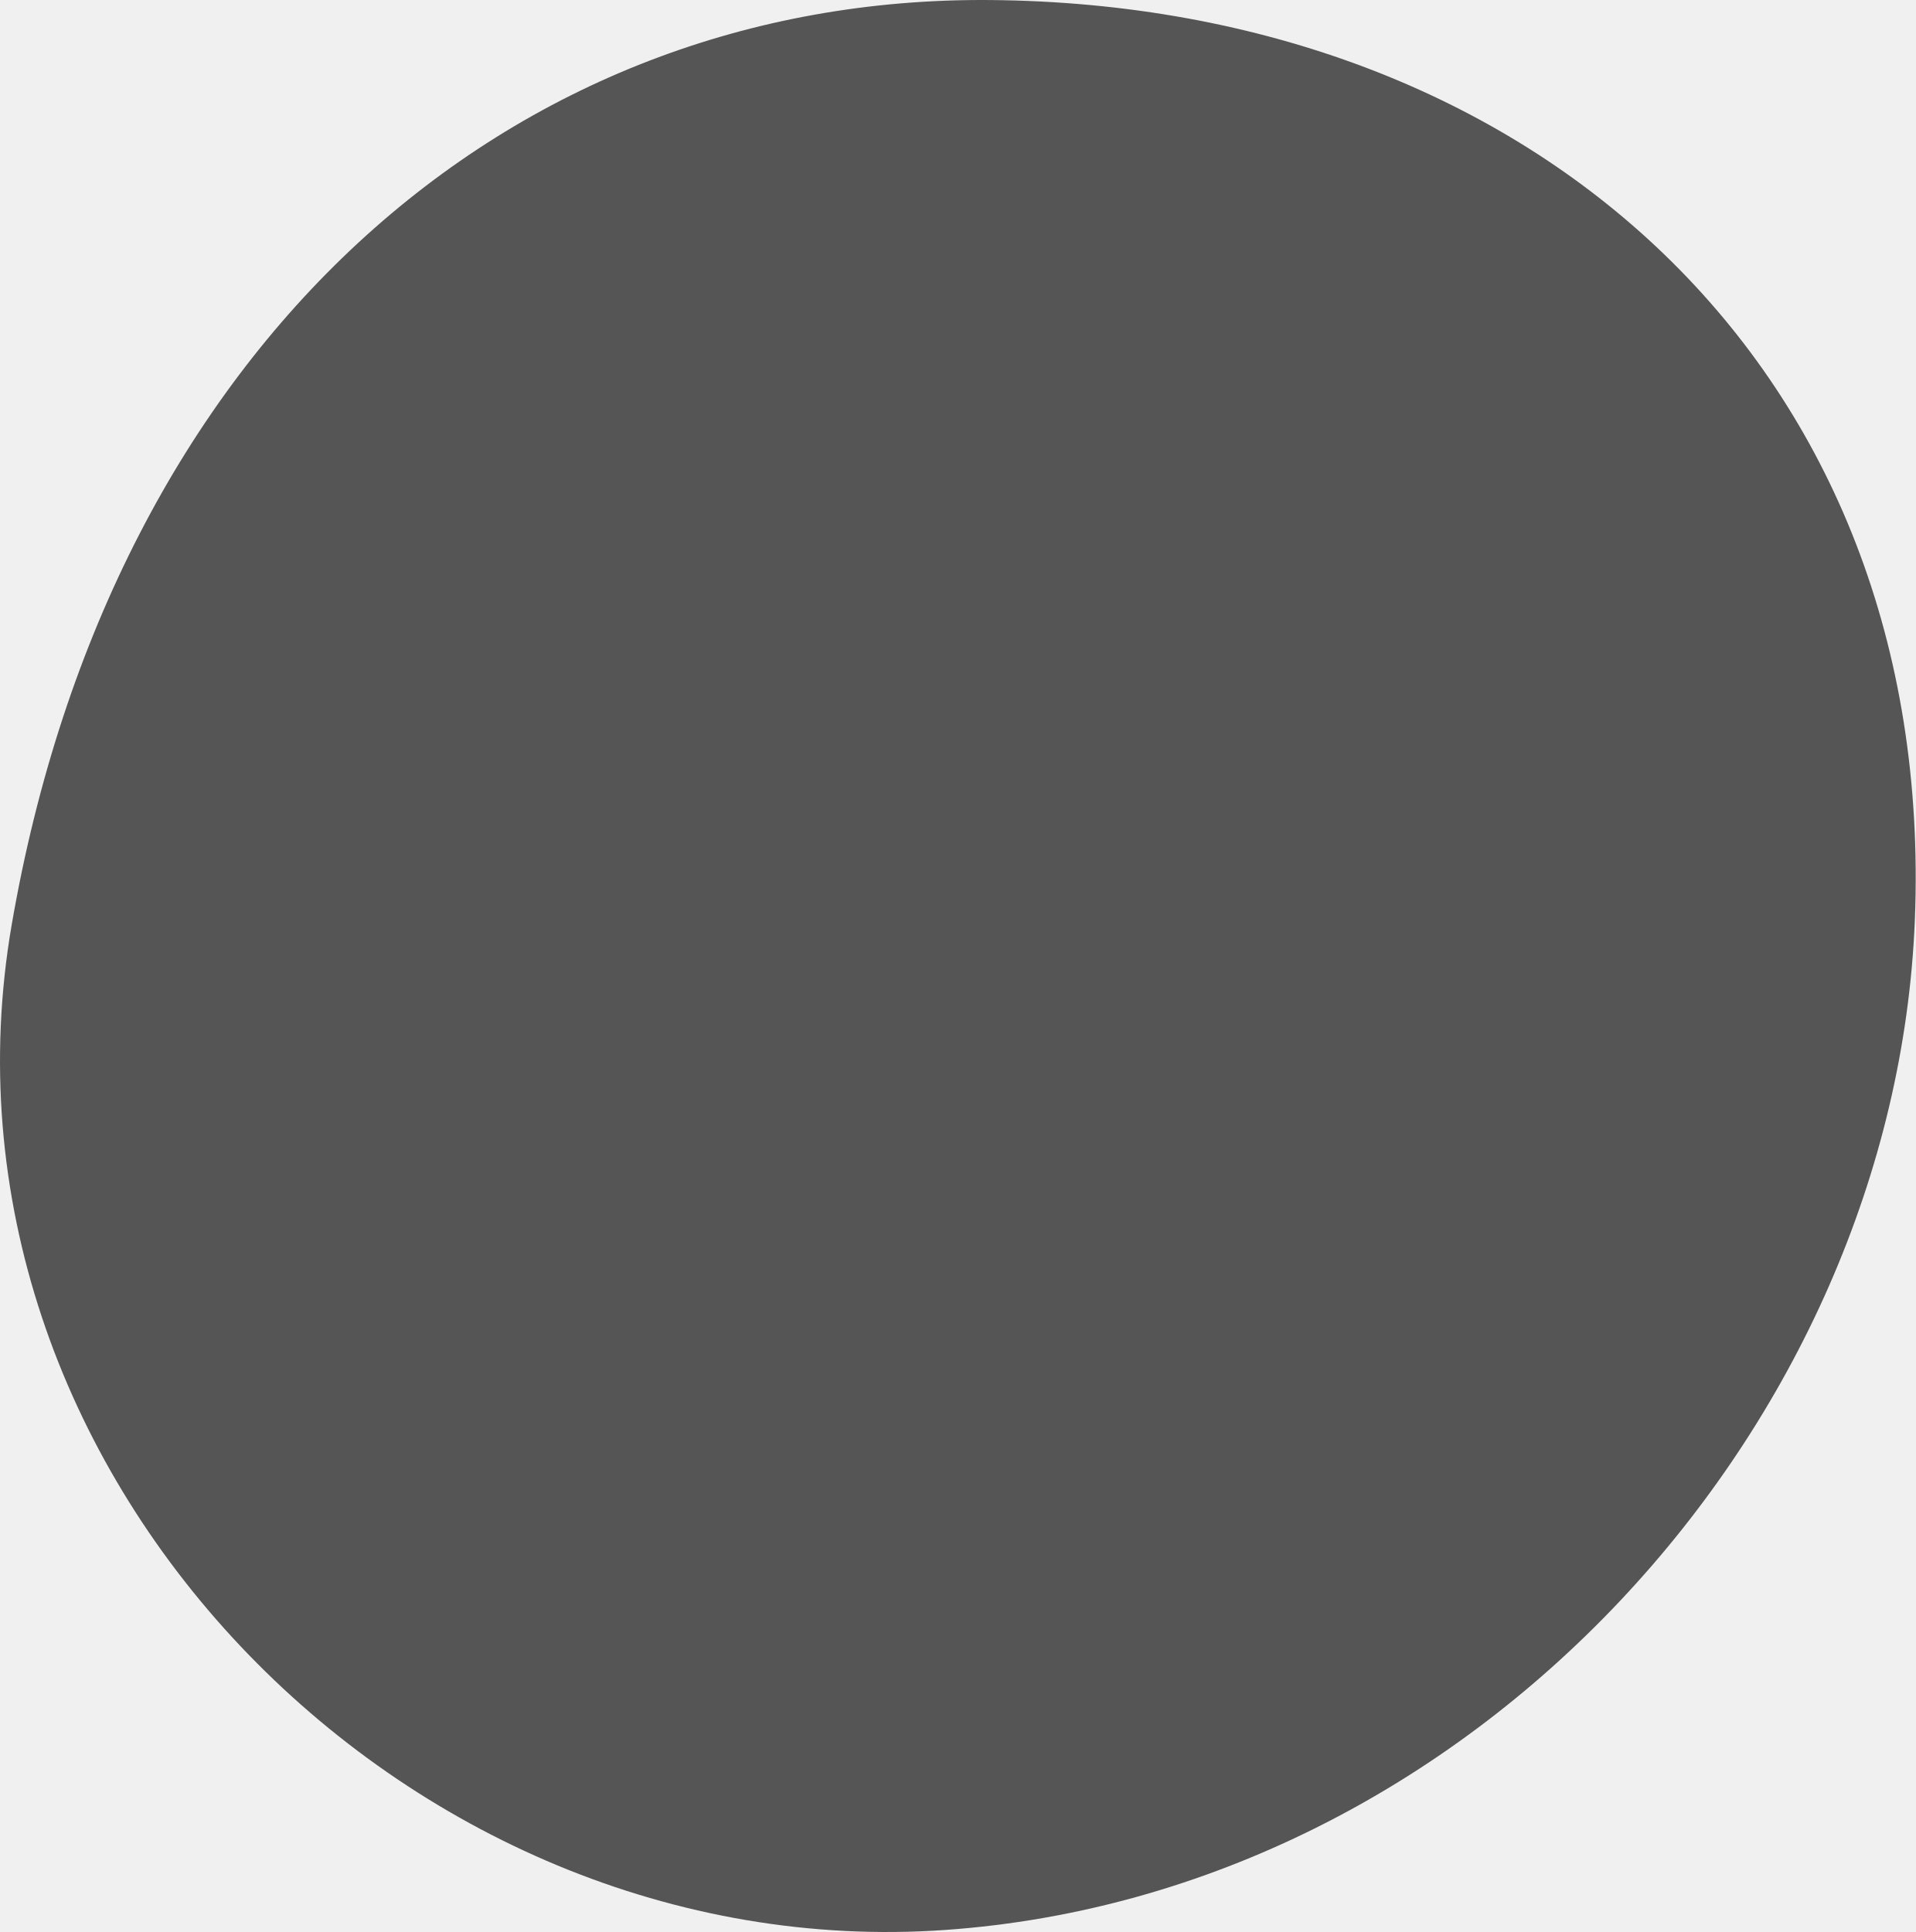
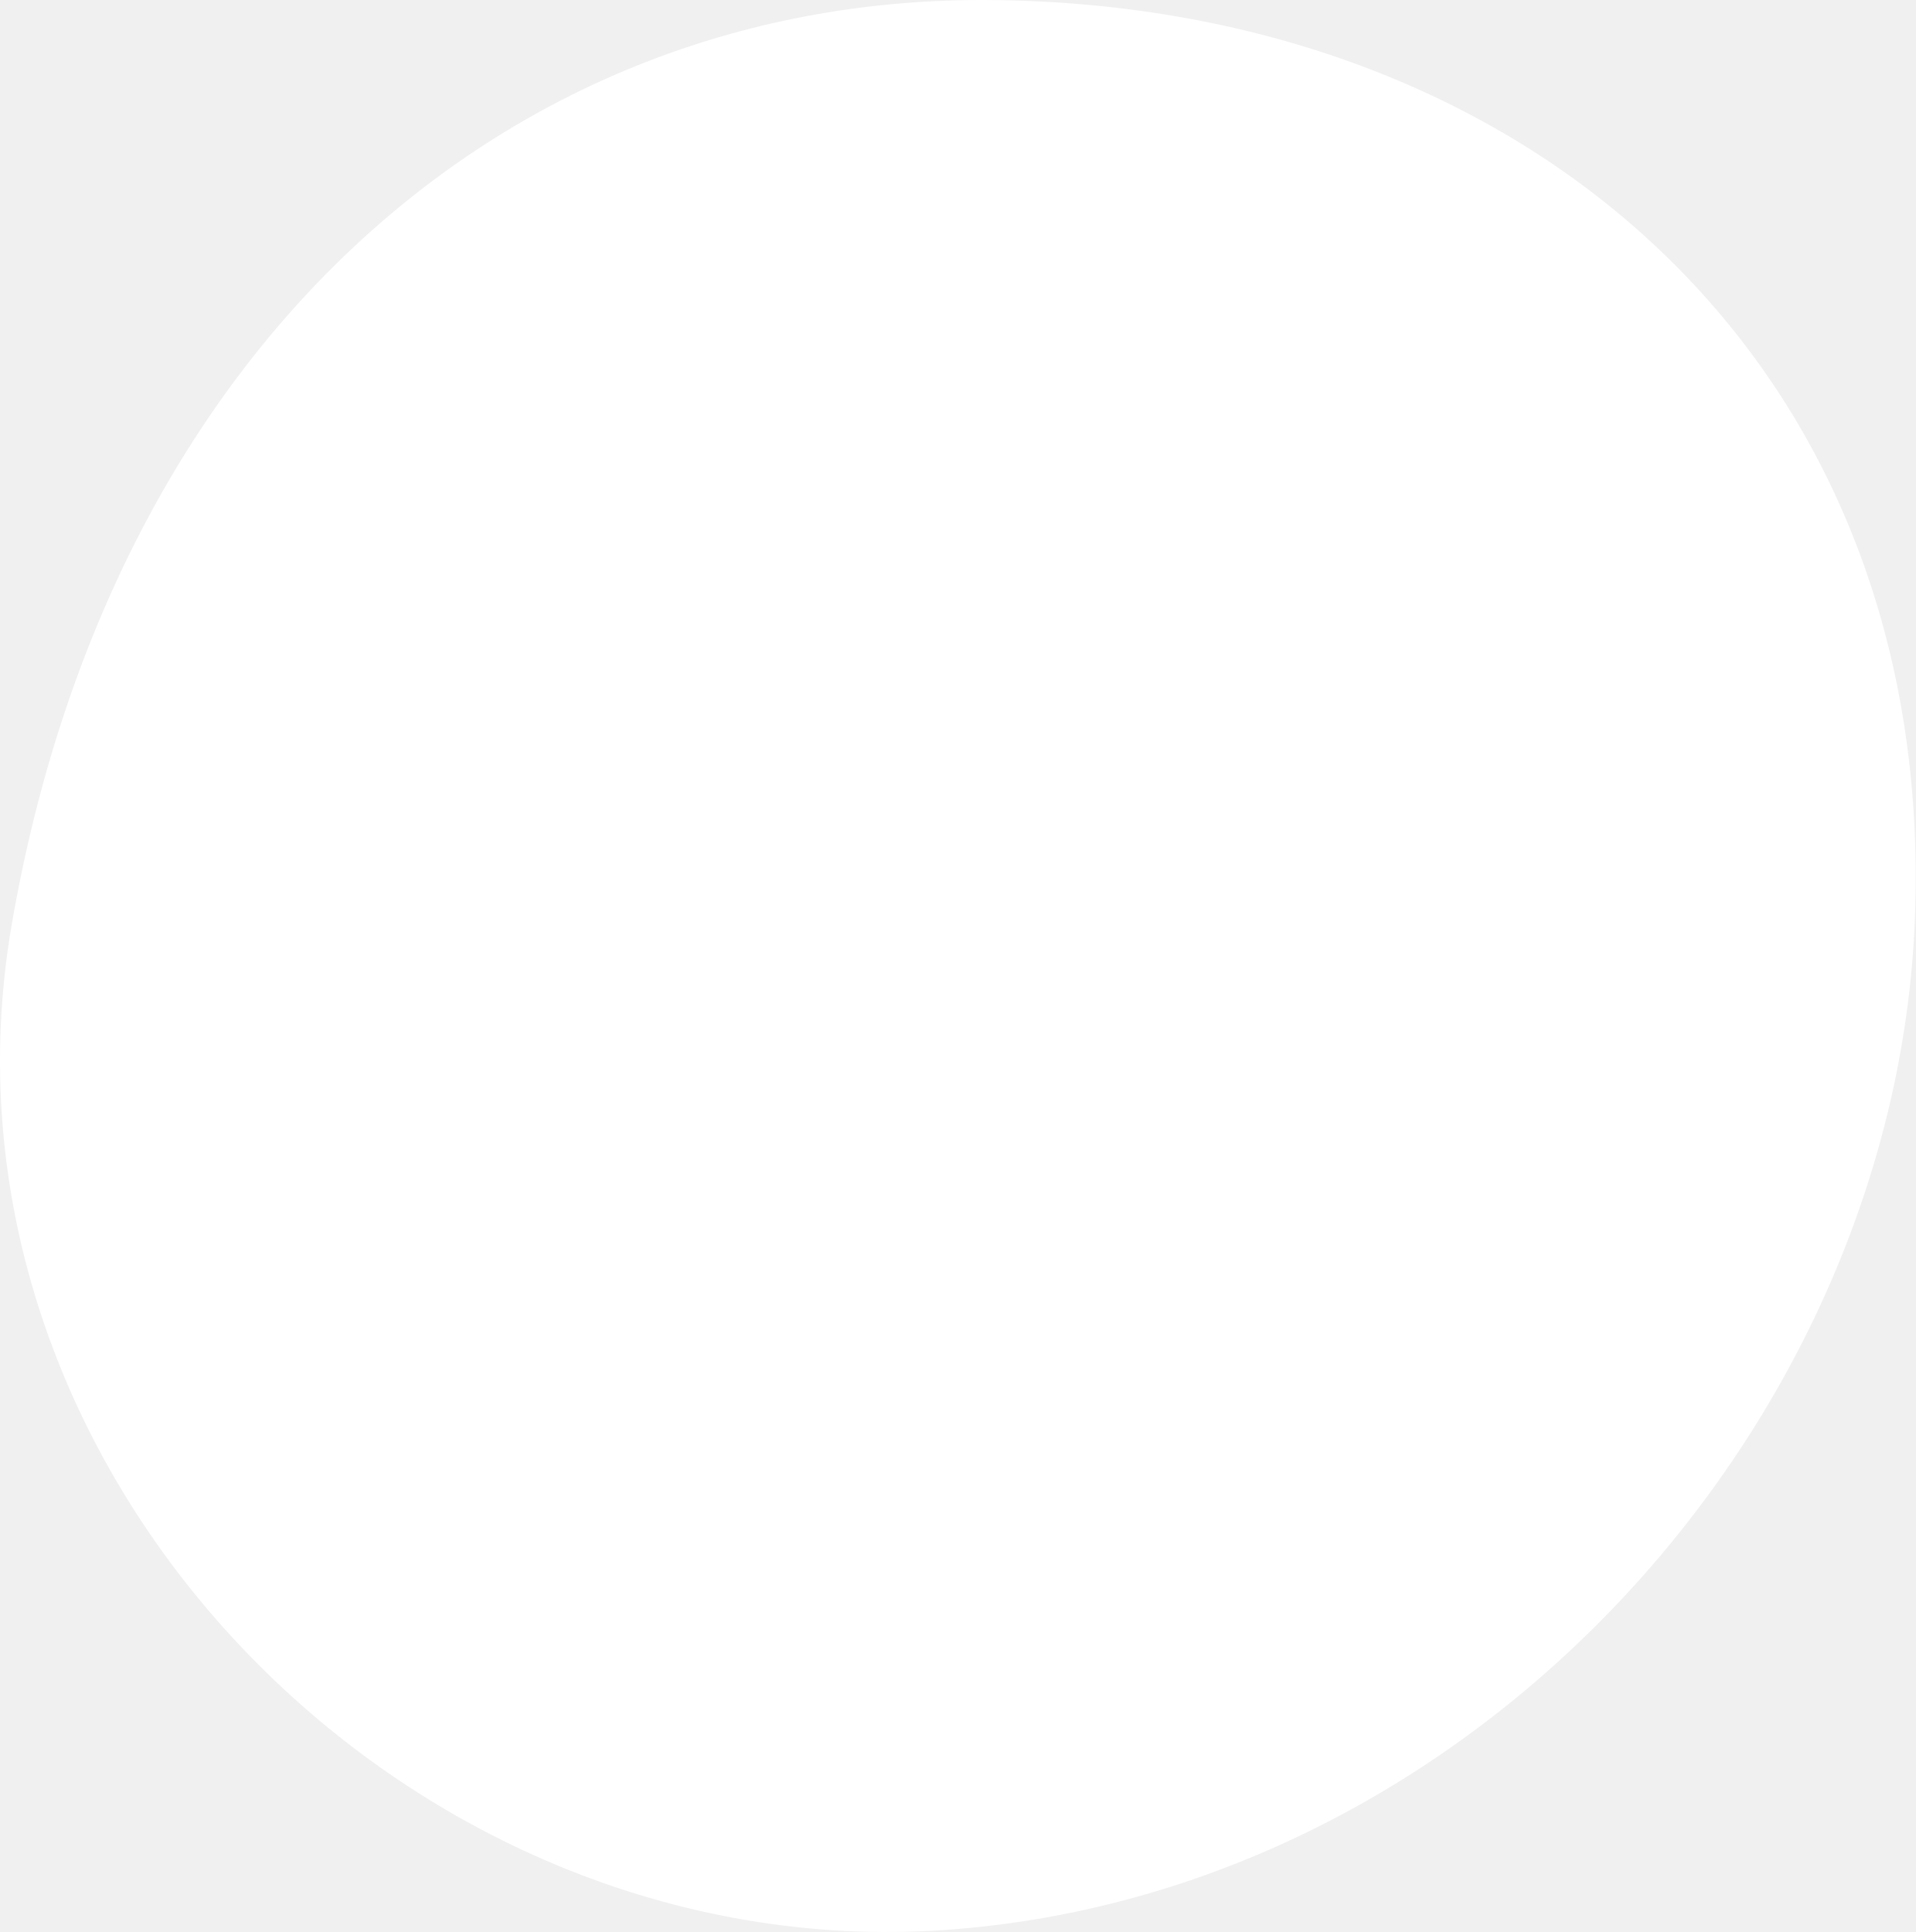
<svg xmlns="http://www.w3.org/2000/svg" width="95.724mm" height="96.55mm" viewBox="0 0 95.724 96.55" version="1.1" id="svg1" xml:space="preserve">
  <defs id="defs1" />
  <g id="layer1" transform="translate(-98.78851,-27.03915)">
-     <path id="path1" style="fill:#555555;fill-opacity:1;stroke-width:2;stroke-linejoin:round" d="M 194.47,73.011 C 193.466,98.296 172.358,121.636 146.021,123.487 118.957,125.39 94.673,100.461 99.376,73.236 104.393,44.192 124.237,26.835 148.275,27.041 c 27.13,0.233 47.291,18.363 46.195,45.97 z" />
+     <path id="path1" style="fill:#ffffff;fill-opacity:1;stroke:none;stroke-width:2;stroke-linejoin:round" d="M 194.47,73.011 C 193.466,98.296 172.358,121.636 146.021,123.487 118.957,125.39 94.673,100.461 99.376,73.236 104.393,44.192 124.237,26.835 148.275,27.041 c 27.13,0.233 47.291,18.363 46.195,45.97 z" />
  </g>
</svg>
